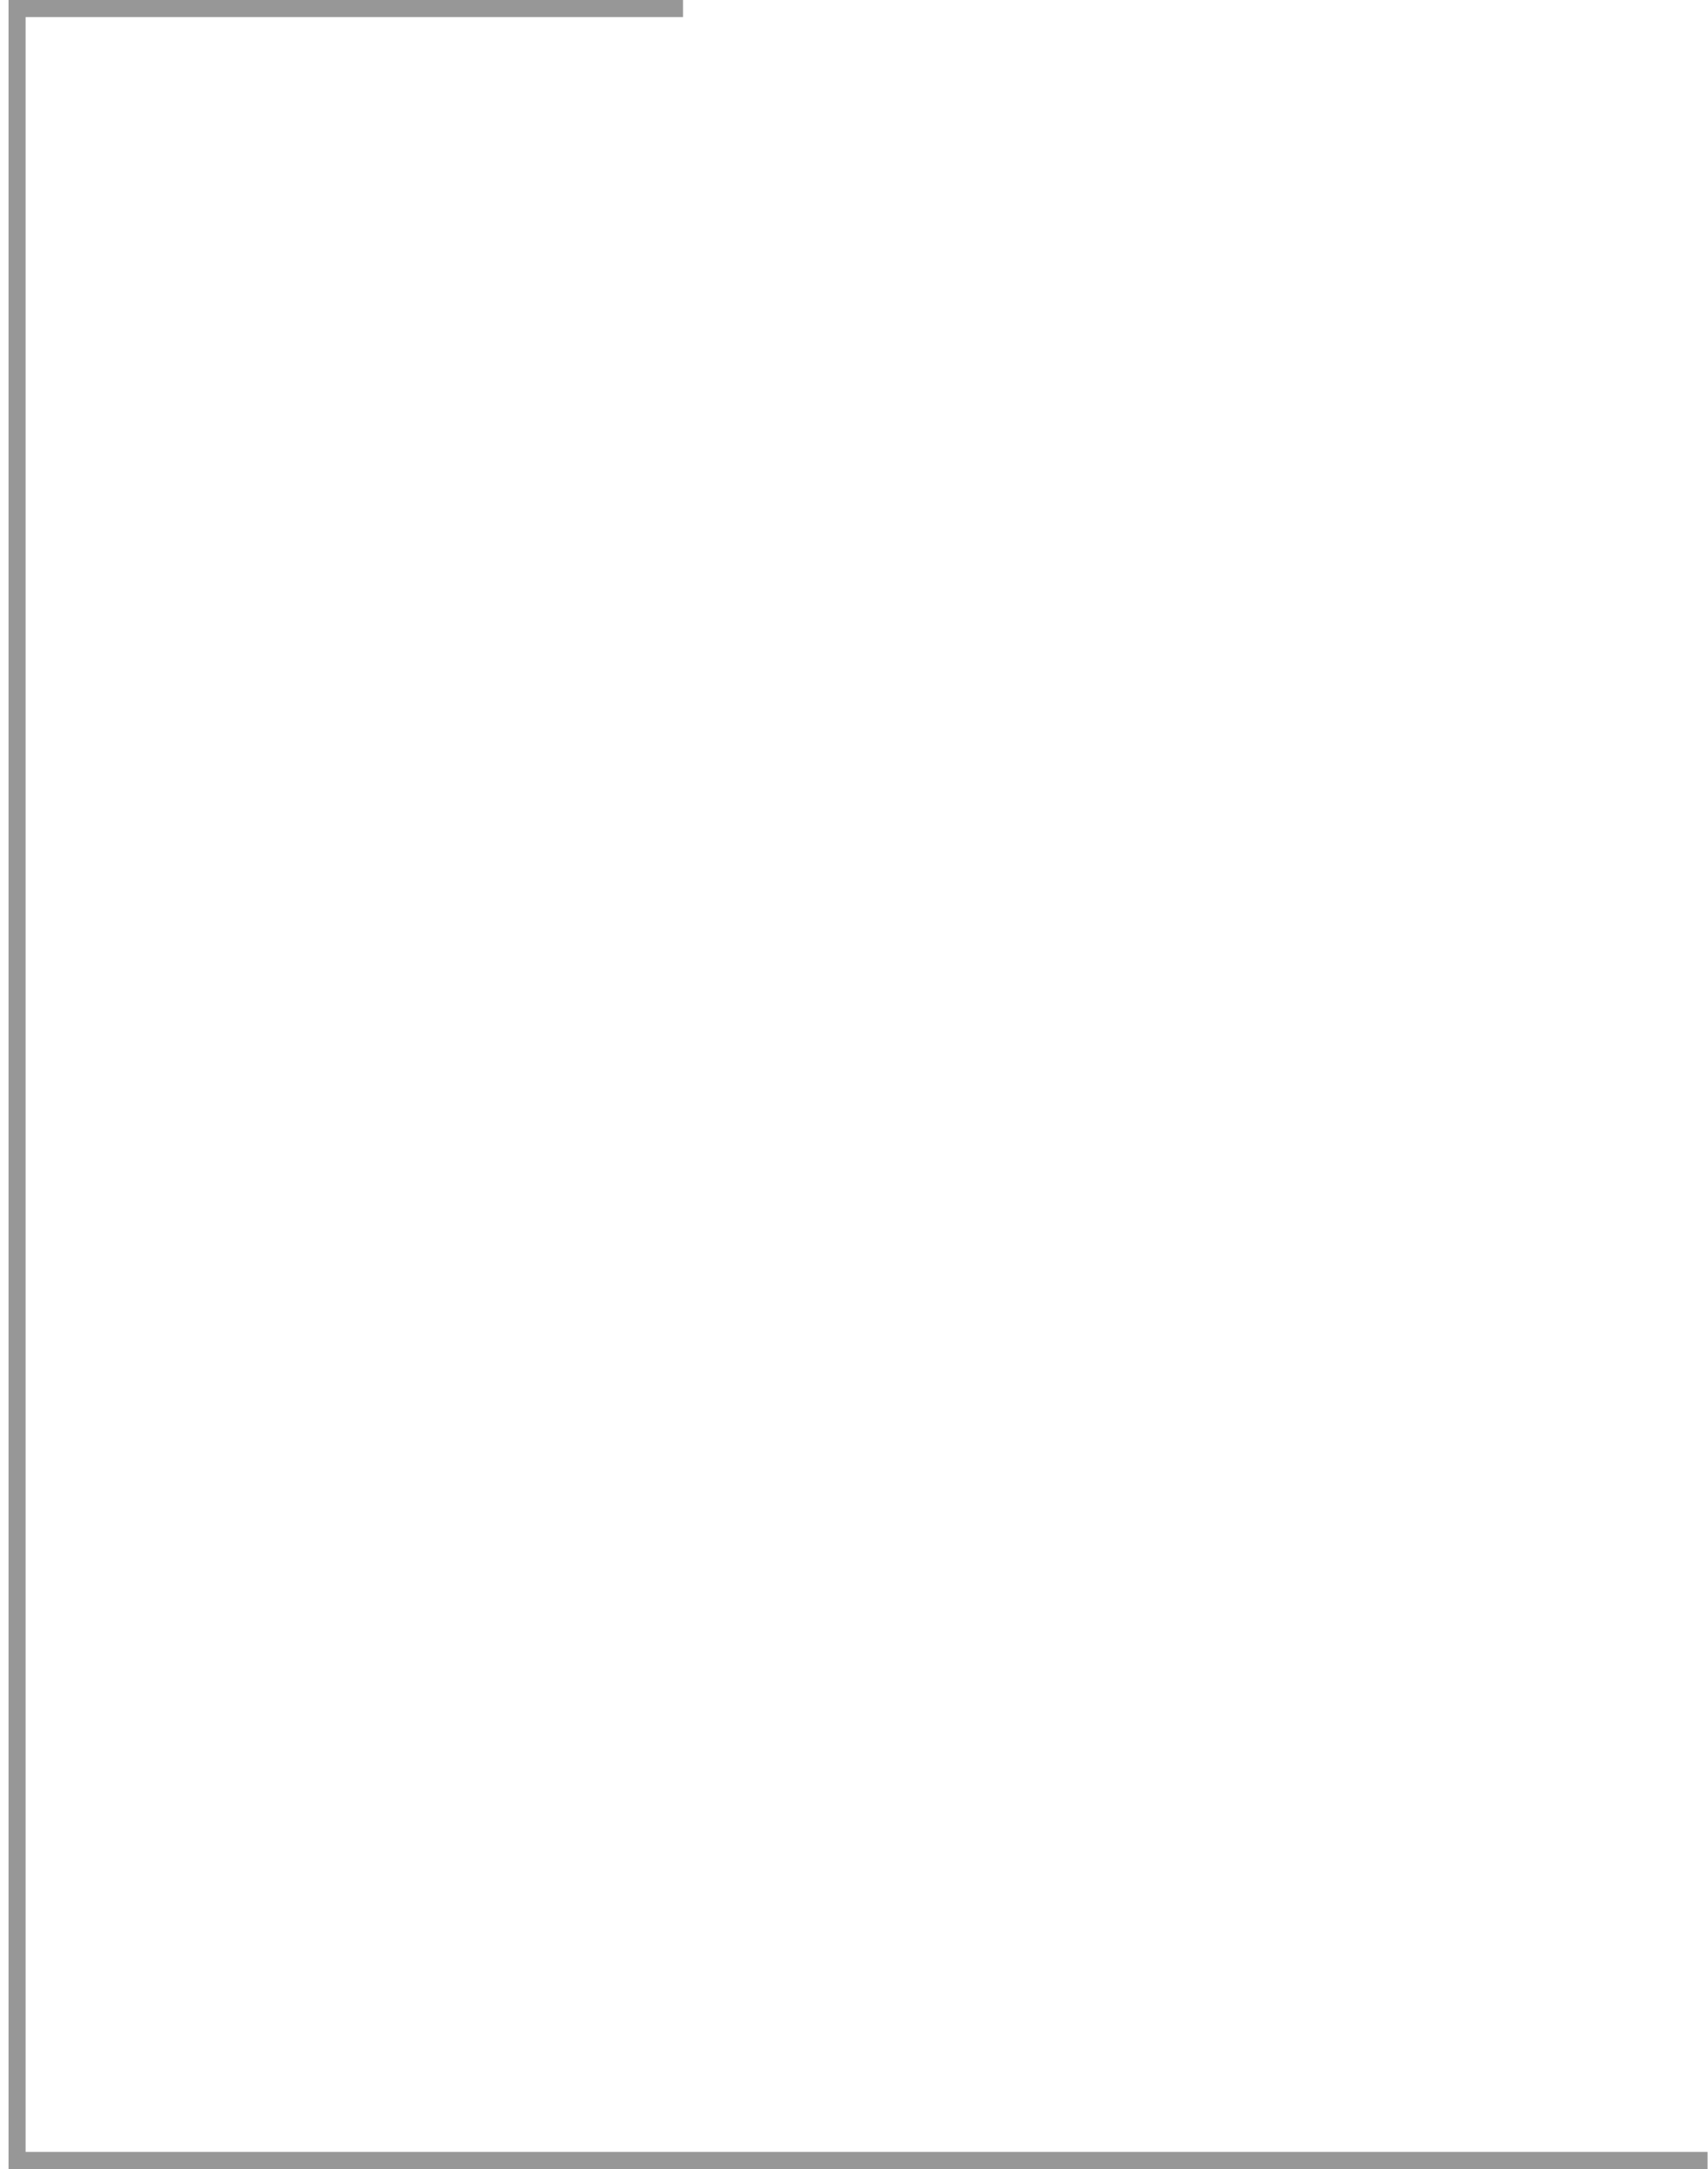
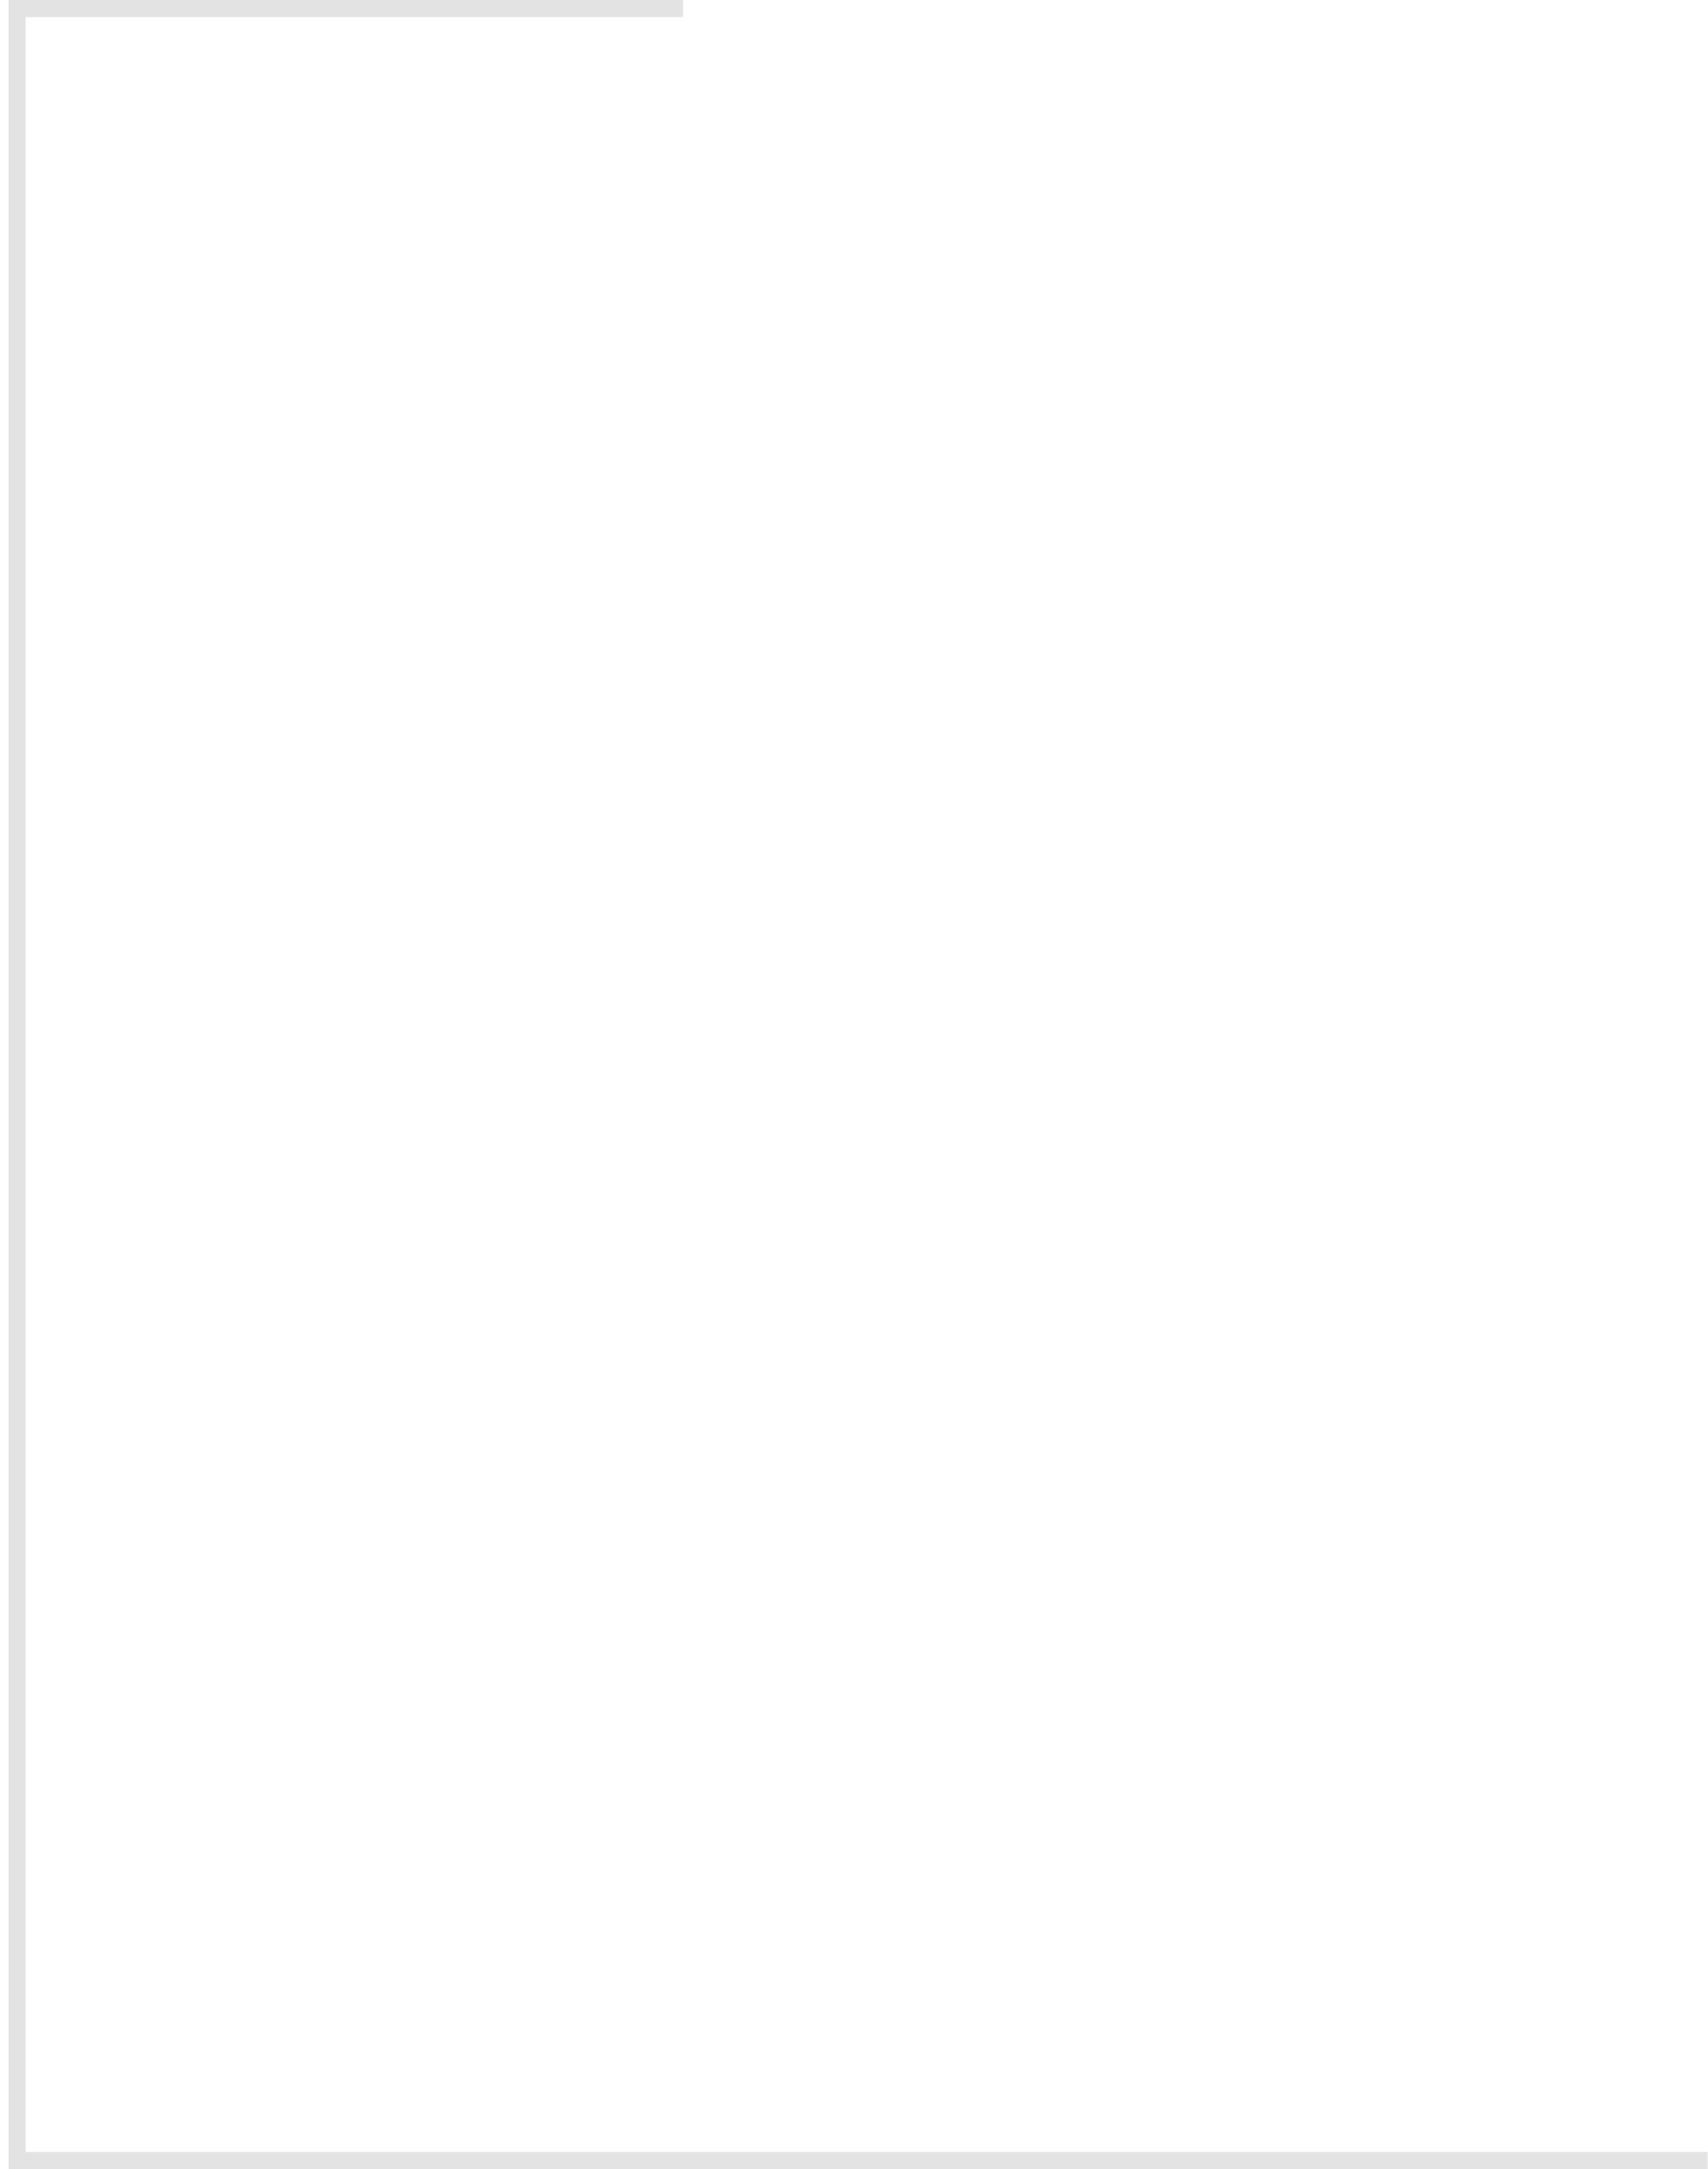
<svg xmlns="http://www.w3.org/2000/svg" width="100" height="127" viewBox="0 0 100 127">
-   <polyline fill="none" stroke="#979797" points="60 0 99 0 99 126 0 126" transform="matrix(-1 0 0 1 100 .5)" />
+   <polyline fill="none" stroke="#e3e3e3" points="60 0 99 0 99 126 0 126" transform="matrix(-1 0 0 1 100 .5)" />
</svg>
